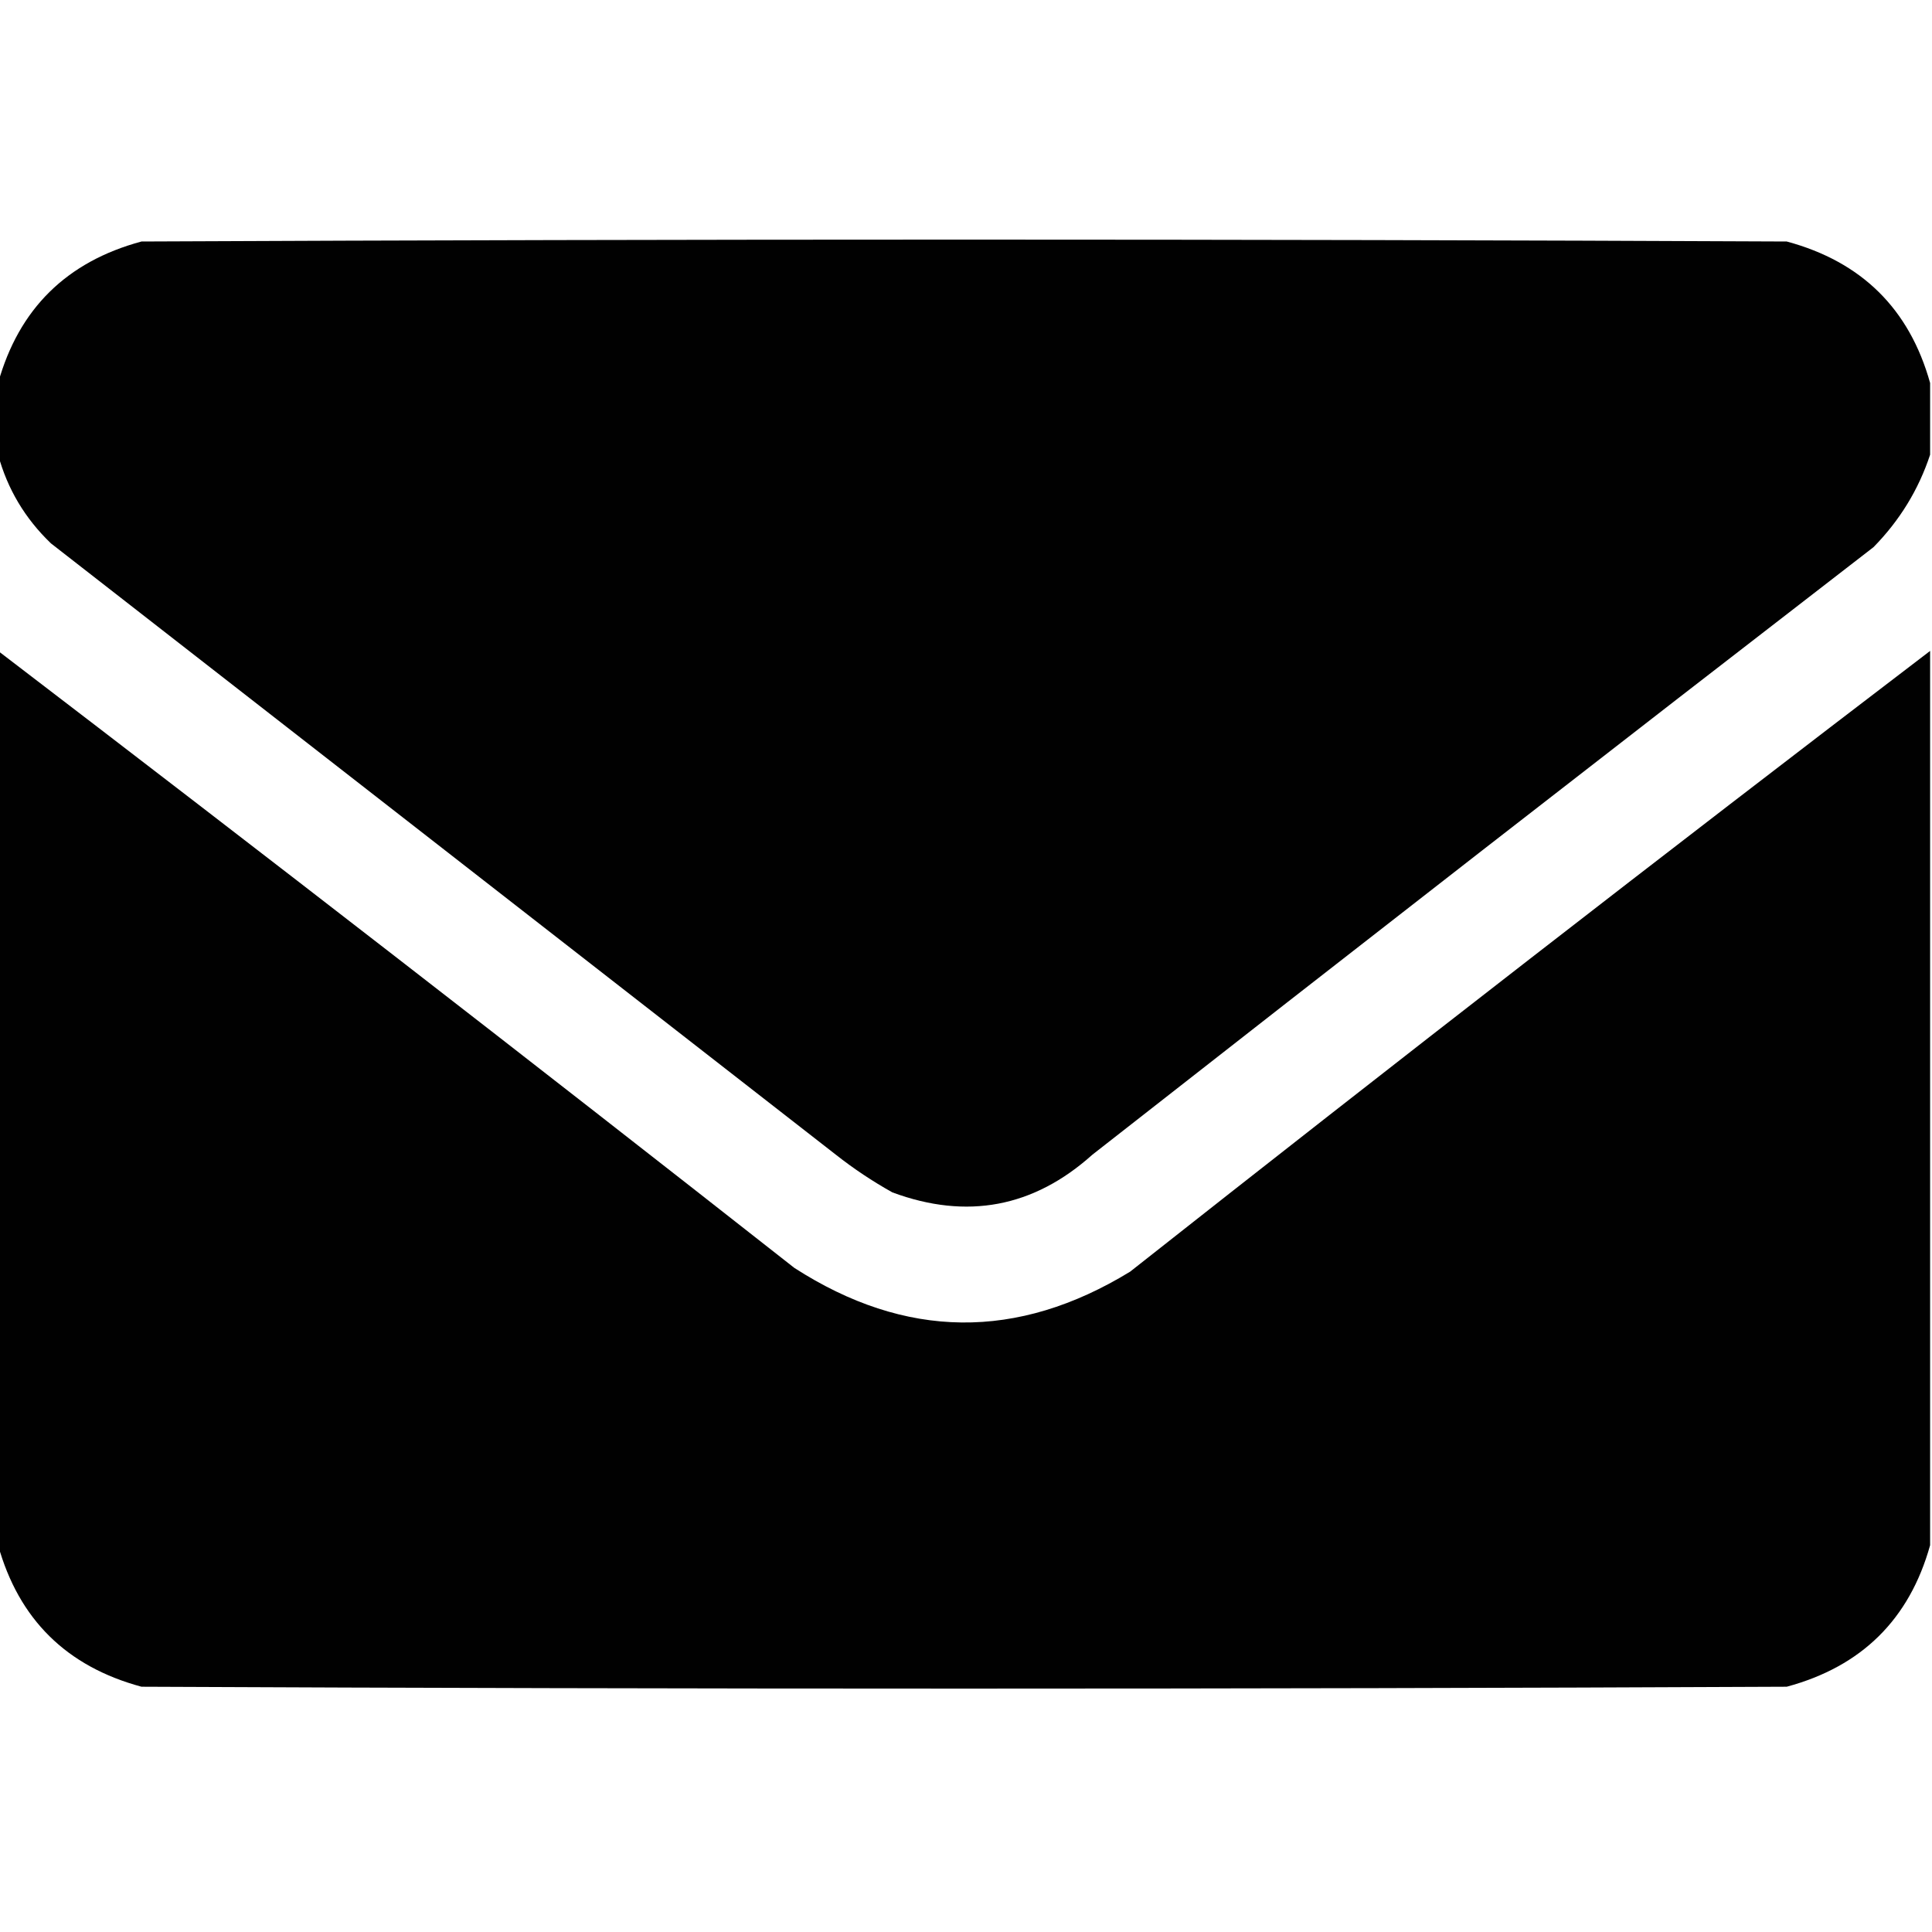
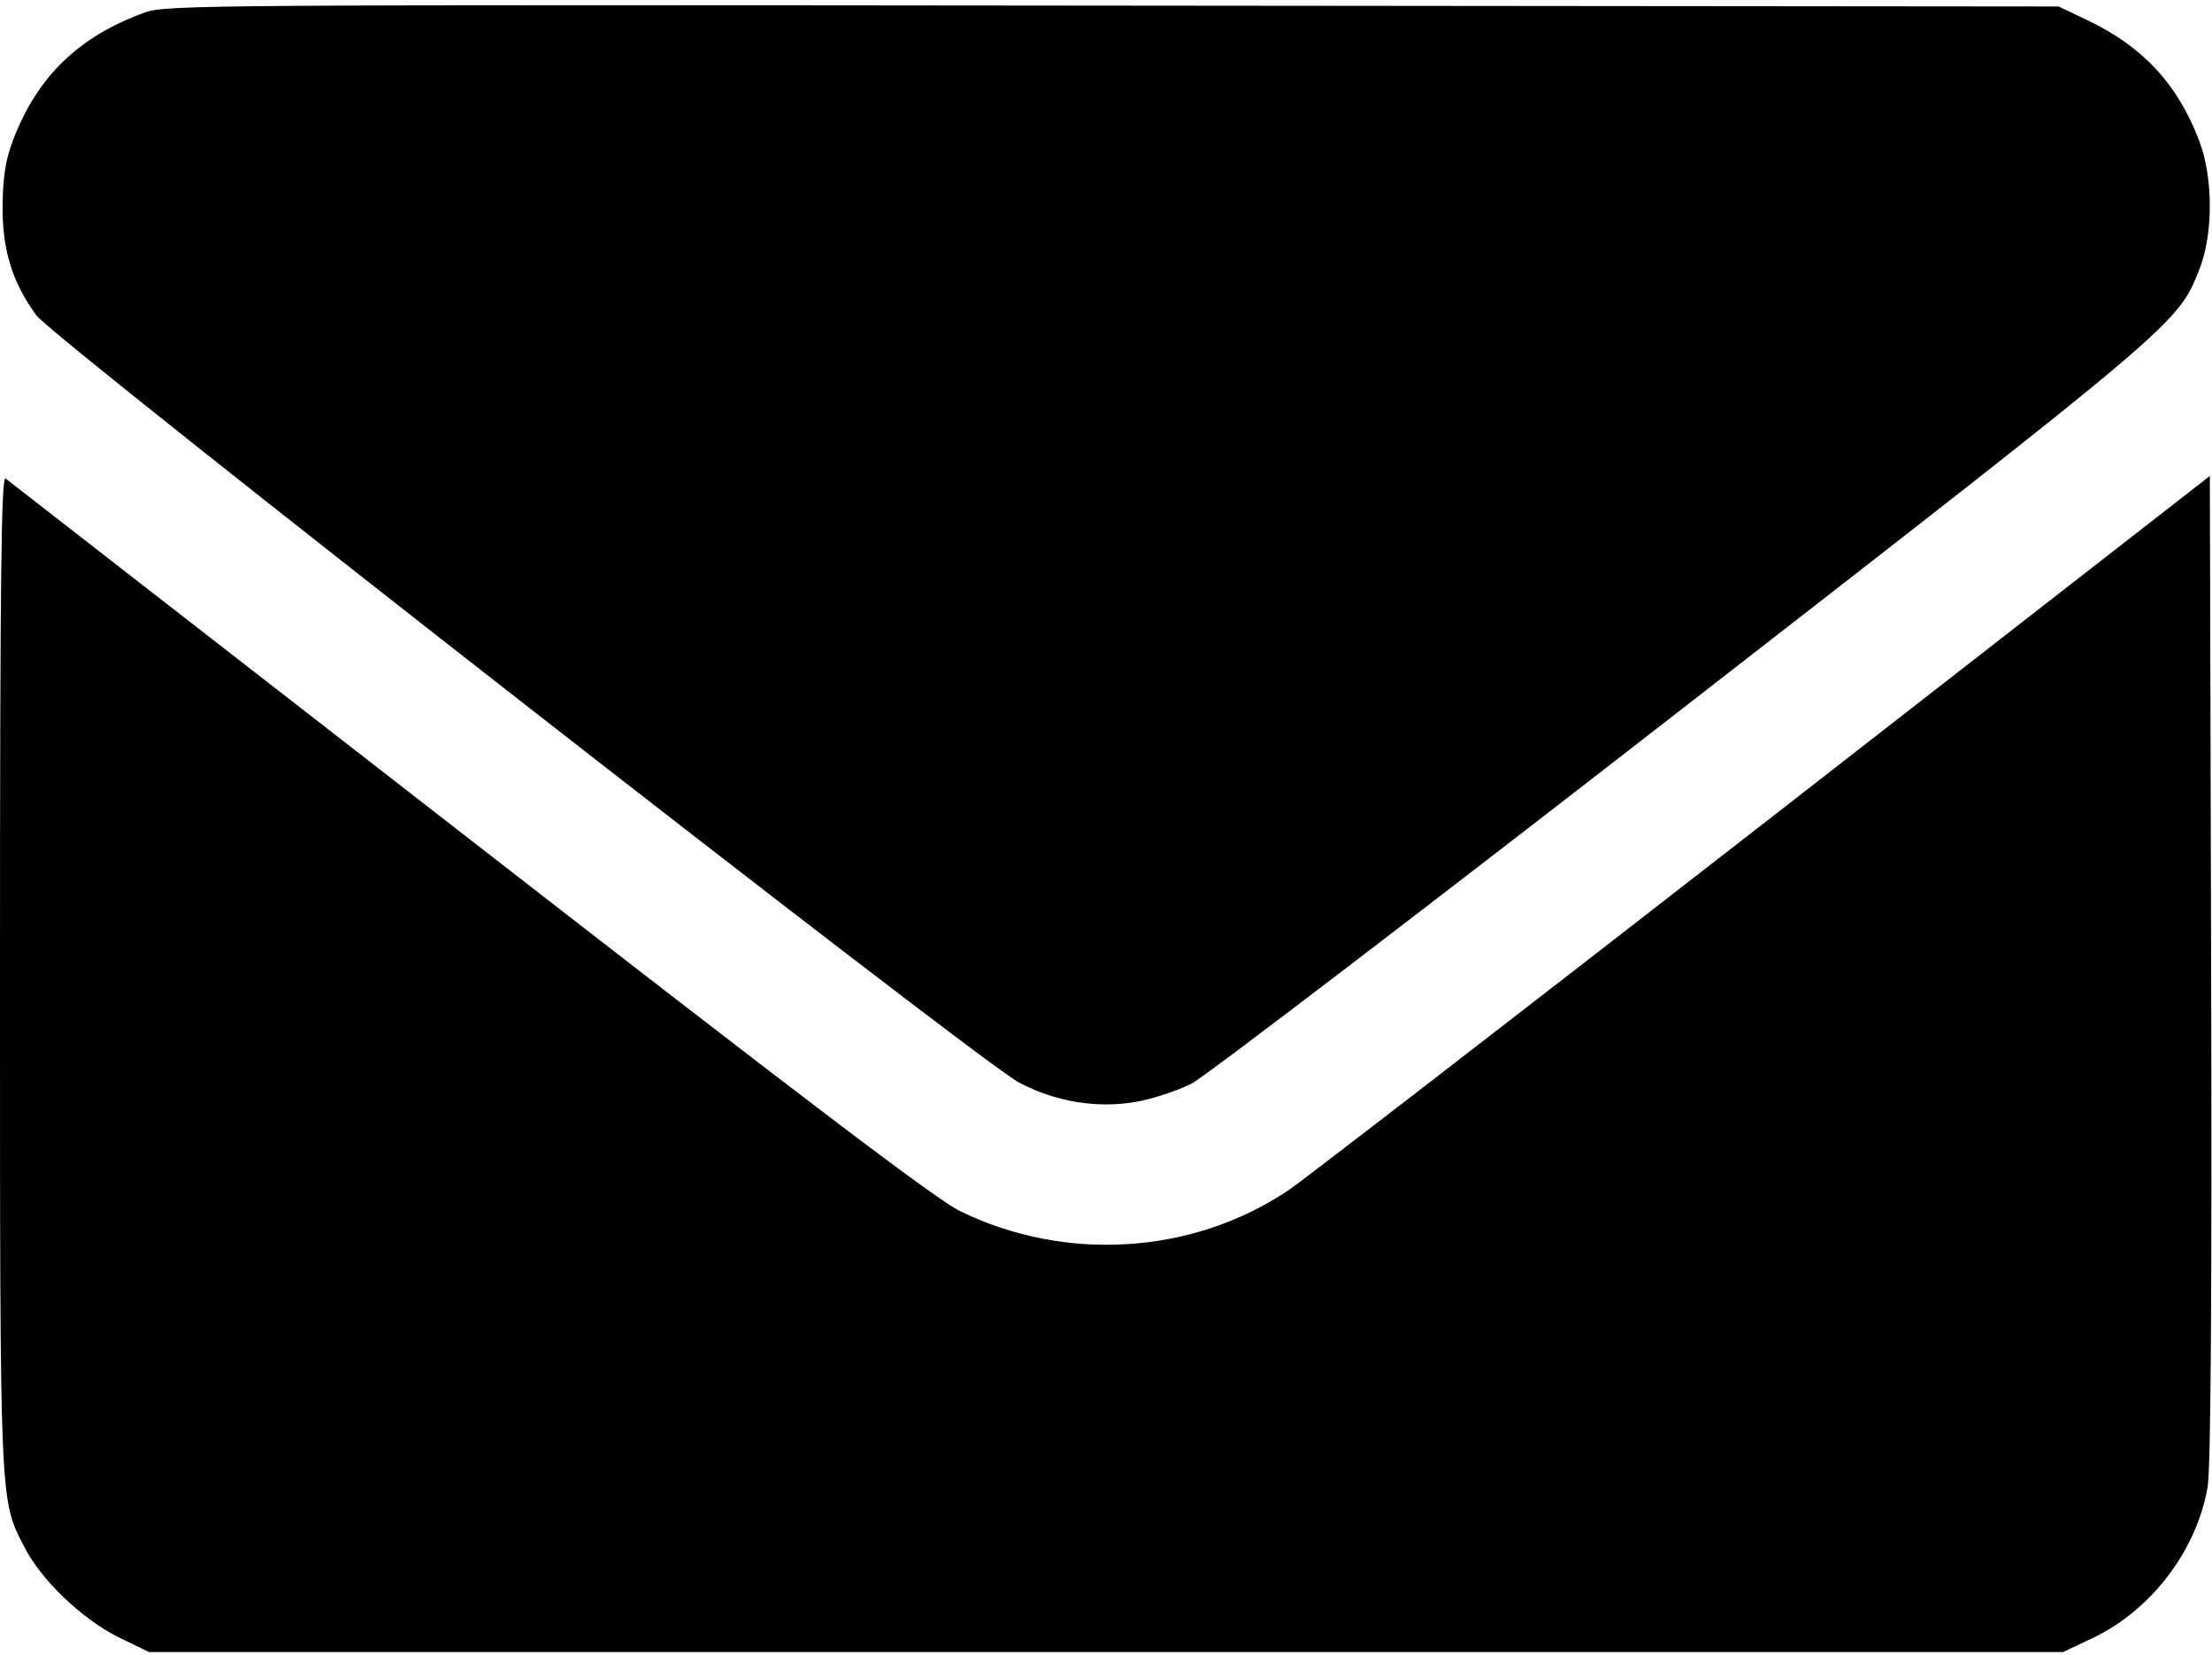
- <svg xmlns="http://www.w3.org/2000/svg" version="1.1" width="512px" height="512px" style="shape-rendering:geometricPrecision; text-rendering:geometricPrecision; image-rendering:optimizeQuality; fill-rule:evenodd; clip-rule:evenodd">
-   <g>
-     <path style="opacity:0.994" fill="#000000" d="M 511.5,101.5 C 511.5,107.833 511.5,114.167 511.5,120.5C 508.447,129.756 503.447,137.923 496.5,145C 427.319,198.425 358.319,252.092 289.5,306C 273.917,319.975 256.25,323.309 236.5,316C 231.228,313.059 226.228,309.726 221.5,306C 152.167,252 82.833,198 13.5,144C 6.622,137.399 1.955,129.566 -0.5,120.5C -0.5,114.167 -0.5,107.833 -0.5,101.5C 4.985,81.849 17.652,69.349 37.5,64C 182.833,63.333 328.167,63.333 473.5,64C 493.348,69.349 506.015,81.849 511.5,101.5 Z" />
-   </g>
-   <g>
-     <path style="opacity:0.994" fill="#000000" d="M -0.5,172.5 C 70.165,226.508 140.498,281.008 210.5,336C 239.921,354.961 269.588,355.294 299.5,337C 369.757,281.569 440.423,226.736 511.5,172.5C 511.5,251.5 511.5,330.5 511.5,409.5C 506.015,429.151 493.348,441.651 473.5,447C 328.167,447.667 182.833,447.667 37.5,447C 17.652,441.651 4.985,429.151 -0.5,409.5C -0.5,330.5 -0.5,251.5 -0.5,172.5 Z" />
+ <svg xmlns="http://www.w3.org/2000/svg" version="1.0" width="512pt" height="383pt" viewBox="0 0 512 383" preserveAspectRatio="xMidYMid meet">
+   <g transform="translate(0,383) scale(0.1,-0.1)" fill="#000000" stroke="none">
+     <path d="M335 3801 c-152 -55 -249 -148 -305 -296 -17 -45 -23 -82 -24 -150 -1 -103 22 -178 78 -255 40 -55 2181 -1727 2274 -1776 84 -45 182 -61 272 -45 39 7 96 26 128 42 31 16 543 407 1137 869 1154 897 1146 891 1196 1017 32 81 32 213 -1 298 -50 131 -131 218 -260 279 l-65 31 -2190 2 c-2091 2 -2192 2 -2240 -16z" />
+     <path d="M0 1584 c0 -1247 -1 -1224 56 -1335 38 -76 134 -168 219 -210 l70 -34 2215 0 2215 0 68 32 c137 65 242 204 267 351 7 47 10 412 8 1204 l-3 1136 -1040 -810 c-572 -445 -1064 -825 -1093 -844 -222 -149 -517 -167 -760 -48 -54 26 -353 253 -1135 861 -584 454 -1068 830 -1074 835 -10 8 -13 -221 -13 -1138z" />
  </g>
</svg>
